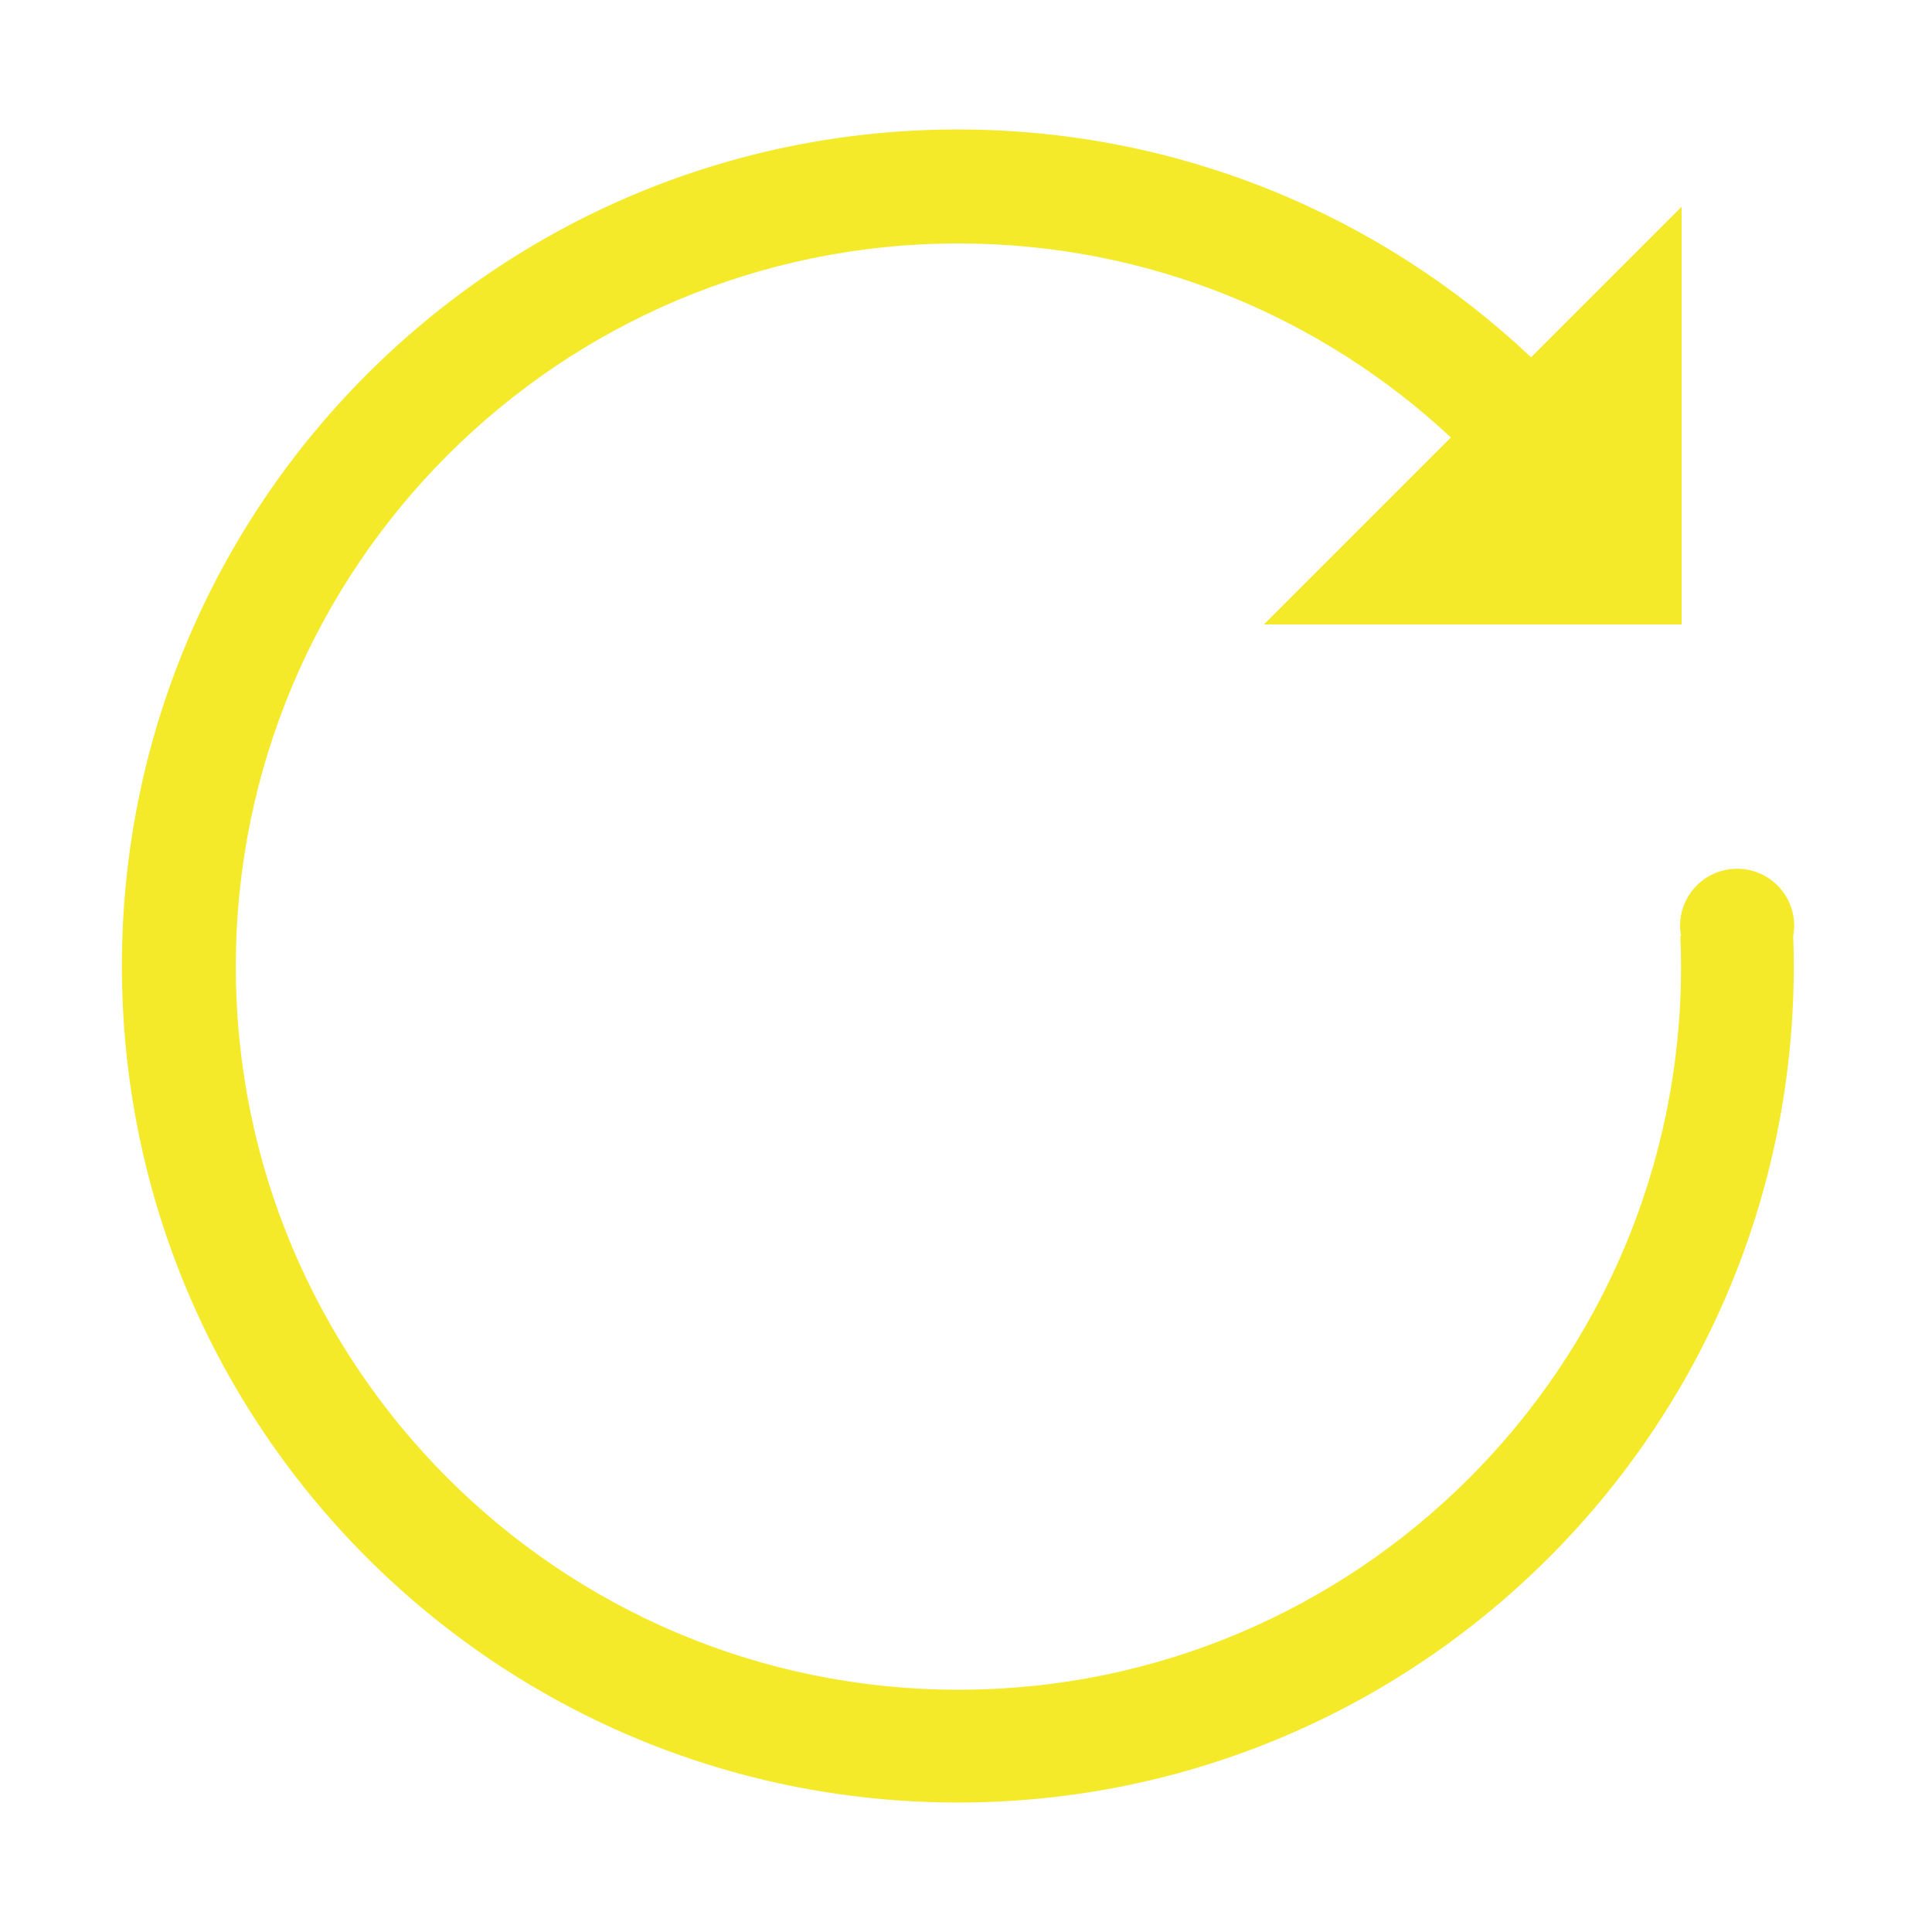
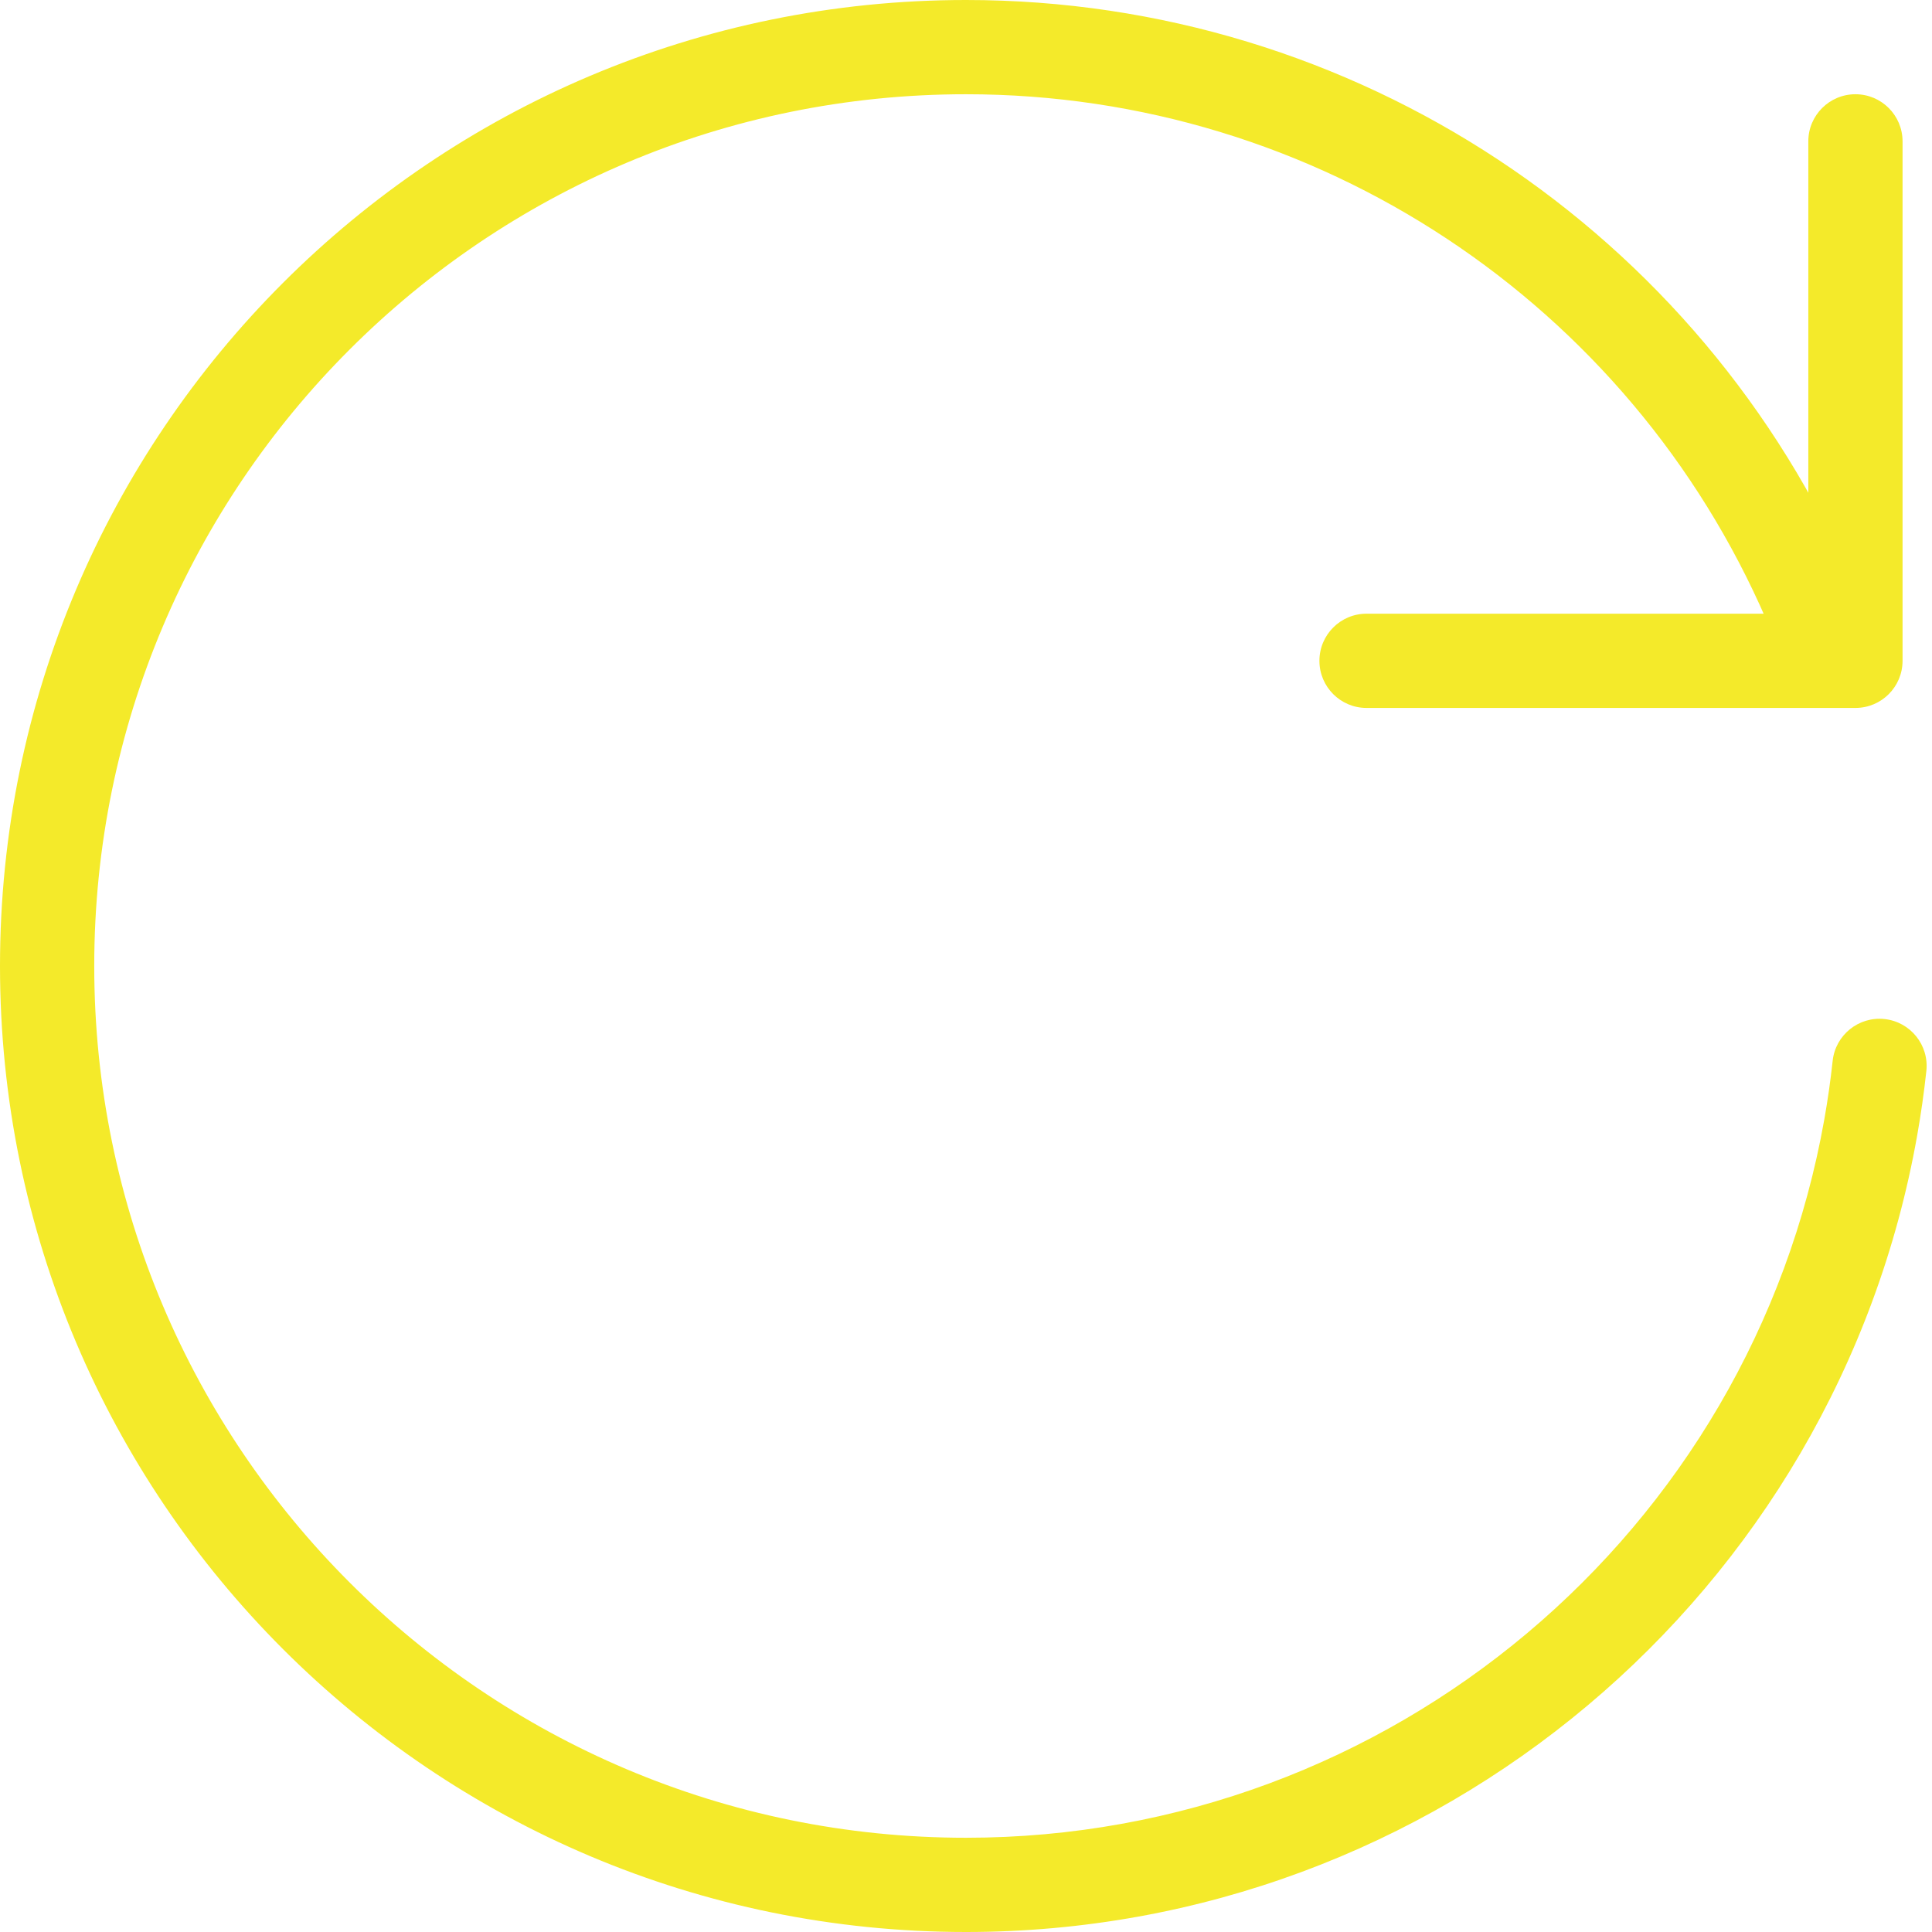
- <svg xmlns="http://www.w3.org/2000/svg" t="1486561745723" class="icon" style="" viewBox="0 0 1024 1024" version="1.1" p-id="2318" width="32" height="32">
+ <svg xmlns="http://www.w3.org/2000/svg" t="1504755272121" class="icon" style="" viewBox="0 0 1024 1024" version="1.1" p-id="2864" width="24" height="24">
  <defs>
    <style type="text/css" />
  </defs>
-   <path d="M950.95 490.689c0-16.699-13.538-30.238-30.238-30.238-16.701 0-30.24 13.538-30.24 30.238 0 1.844 0.191 3.641 0.508 5.395l-0.345 0.006c0.224 5.384 0.365 10.789 0.365 16.227 0 211.678-171.481 383.278-383.008 383.278-211.532 0-383.01-171.599-383.01-383.278S296.462 129.036 507.994 129.036c100.868 0 192.603 39.05 261.006 102.831l-99.117 99.116 221.398 0L891.28 109.588l-79.784 79.783C732.173 114.533 625.298 68.624 507.677 68.624c-244.698 0-443.064 198.507-443.064 443.376S262.979 955.376 507.677 955.376c244.696 0 443.064-198.507 443.064-443.376 0-5.285-0.131-10.54-0.319-15.78C950.754 494.424 950.95 492.581 950.95 490.689z" p-id="2319" fill="#f4ea2a" />
+   <path d="M512 0C229.23 0 0 229.23 0 512 0 794.77 229.23 1024 512 1024 761.326 1024 973.202 844.56 1016.153 601.765 1018.151 590.47 1019.772 579.089 1021.01 567.636 1022.493 553.922 1012.578 541.603 998.864 540.12 985.15 538.637 972.831 548.552 971.348 562.266 970.231 572.603 968.768 582.873 966.966 593.063 928.218 812.098 736.993 974.049 512 974.049 256.818 974.049 49.951 767.182 49.951 512 49.951 256.818 256.818 49.951 512 49.951 698.044 49.951 863.703 160.917 936.293 328.754 941.769 341.415 956.471 347.239 969.131 341.763 981.792 336.288 987.616 321.586 982.14 308.925 901.71 122.961 718.143 0 512 0Z" p-id="2865" fill="#f4ea2a" />
+   <path d="M958.443 350.247 983.418 325.271 724.293 325.271C710.499 325.271 699.317 336.453 699.317 350.247 699.317 364.04 710.499 375.222 724.293 375.222L983.418 375.222C997.212 375.222 1008.394 364.04 1008.394 350.247L1008.394 74.927C1008.394 61.133 997.212 49.951 983.418 49.951 969.625 49.951 958.443 61.133 958.443 74.927L958.443 350.247Z" p-id="2866" fill="#f4ea2a" />
</svg>
